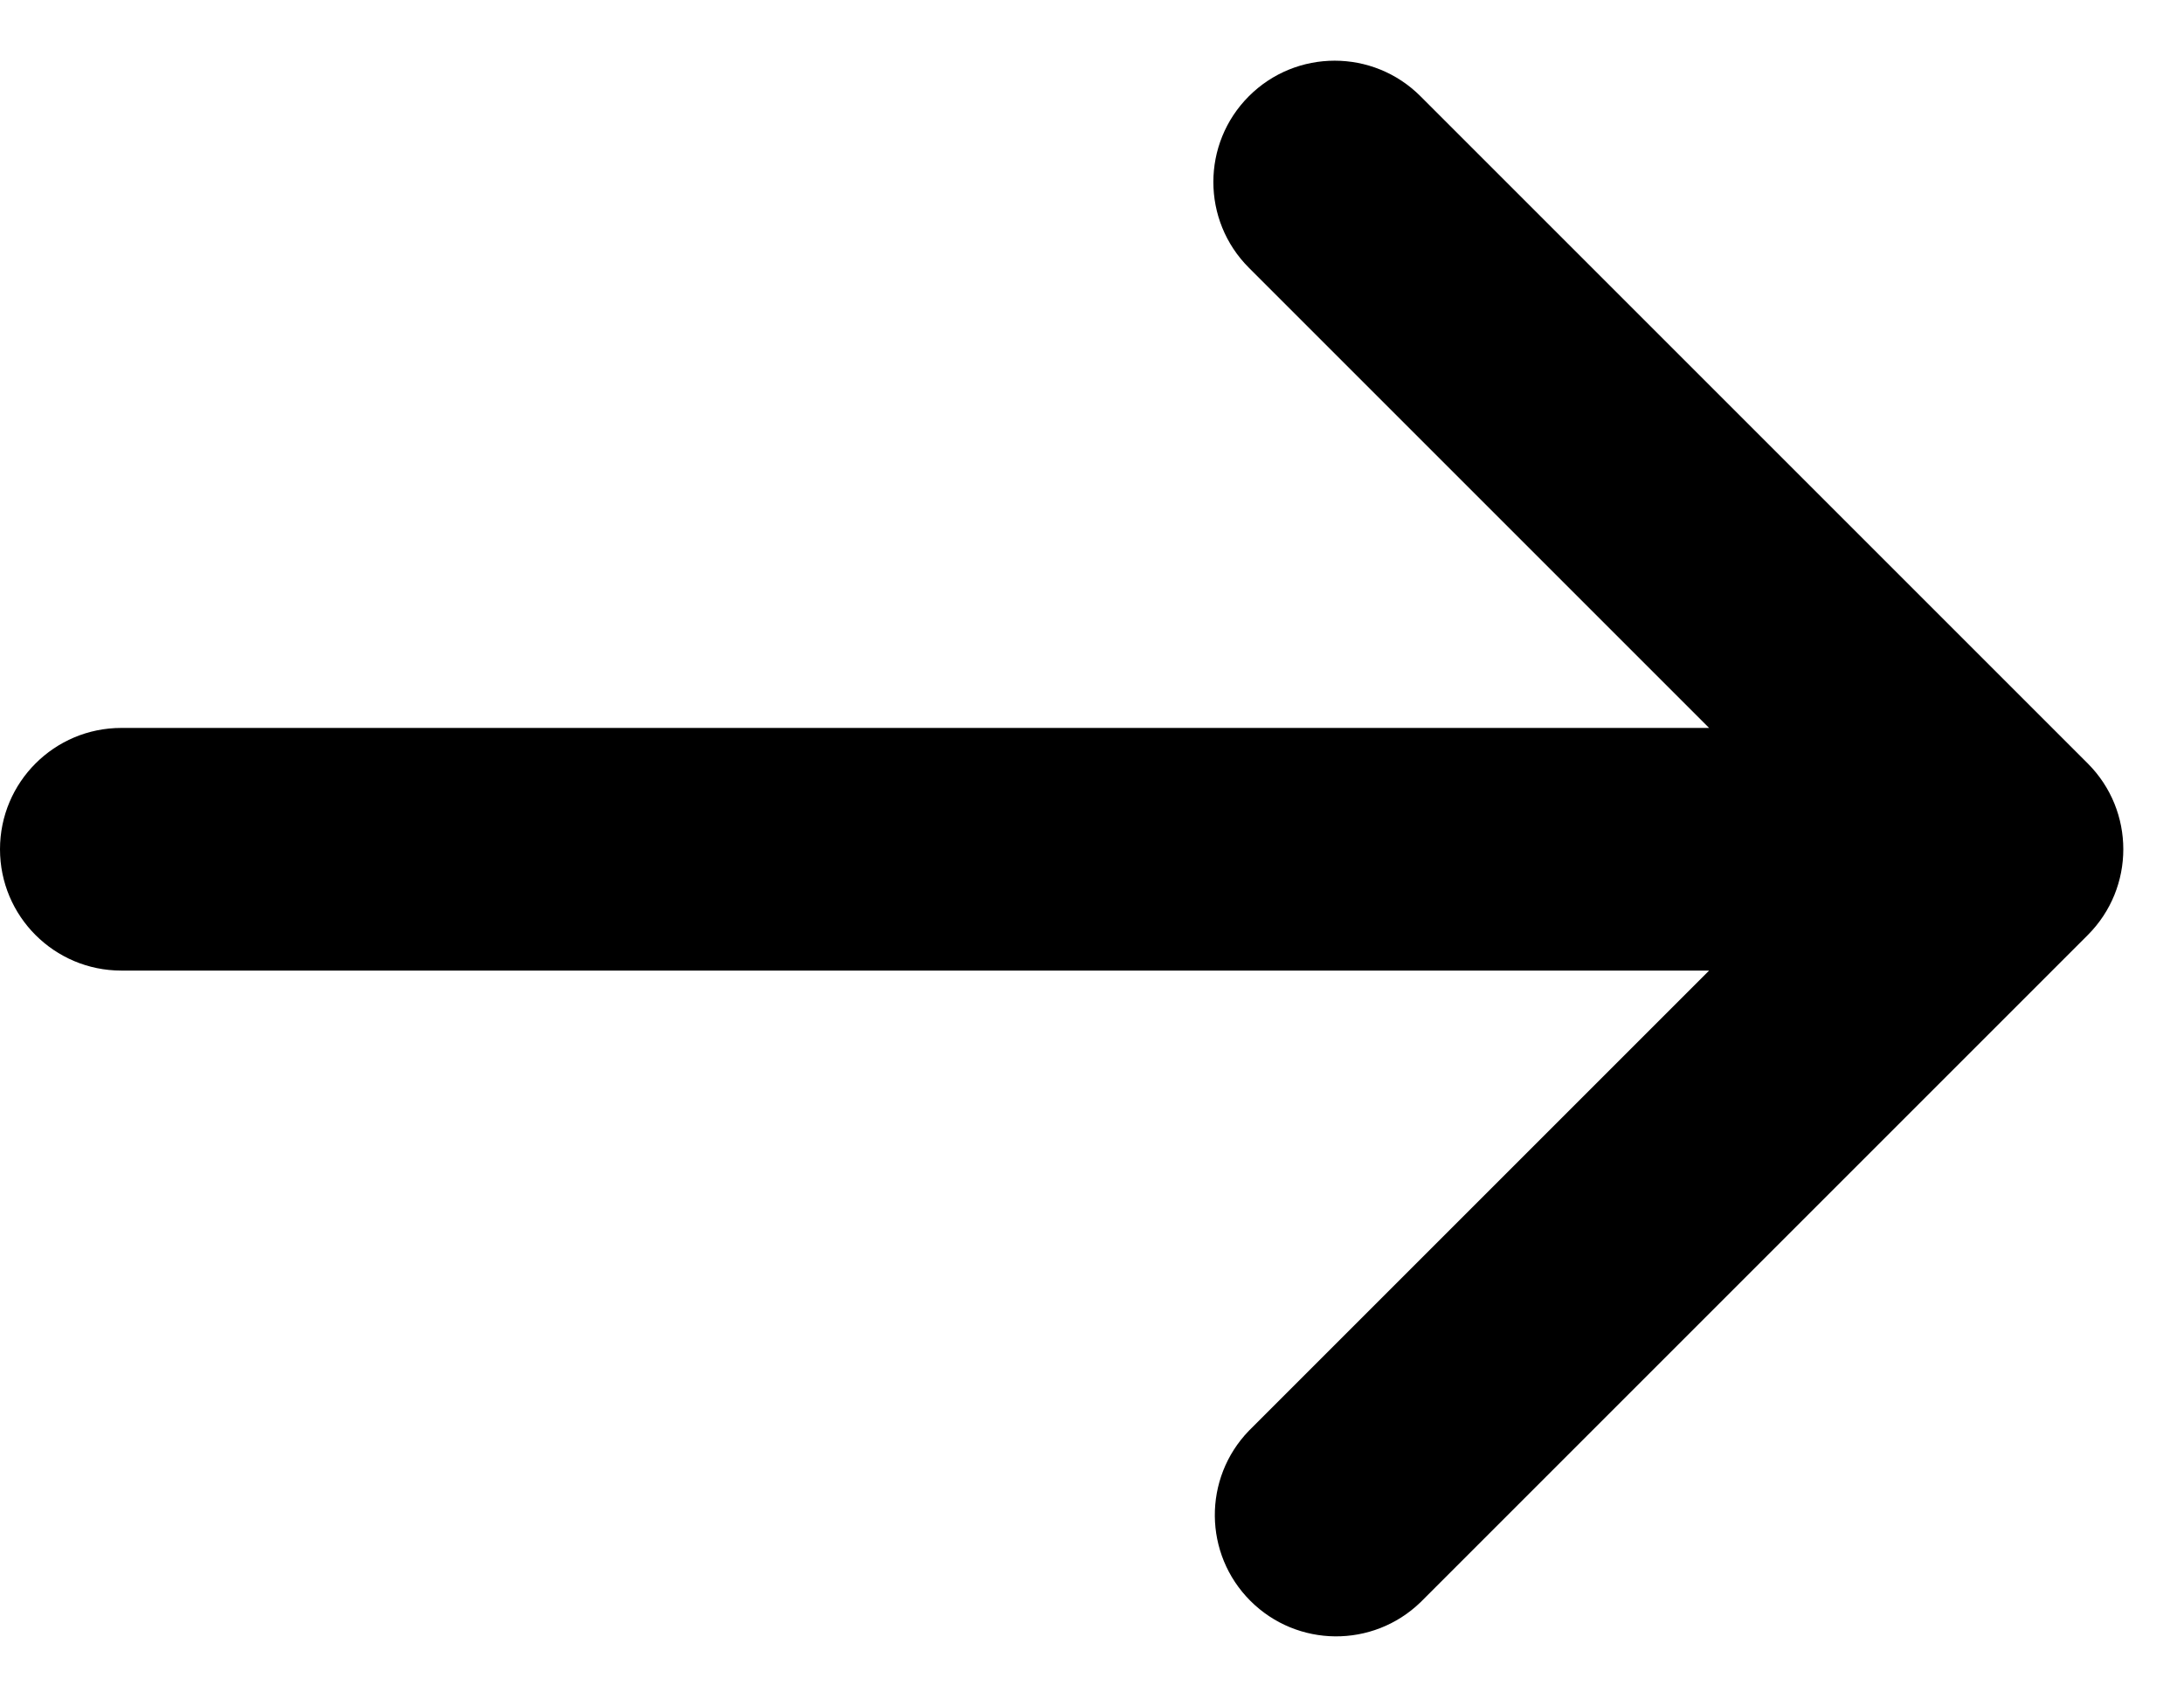
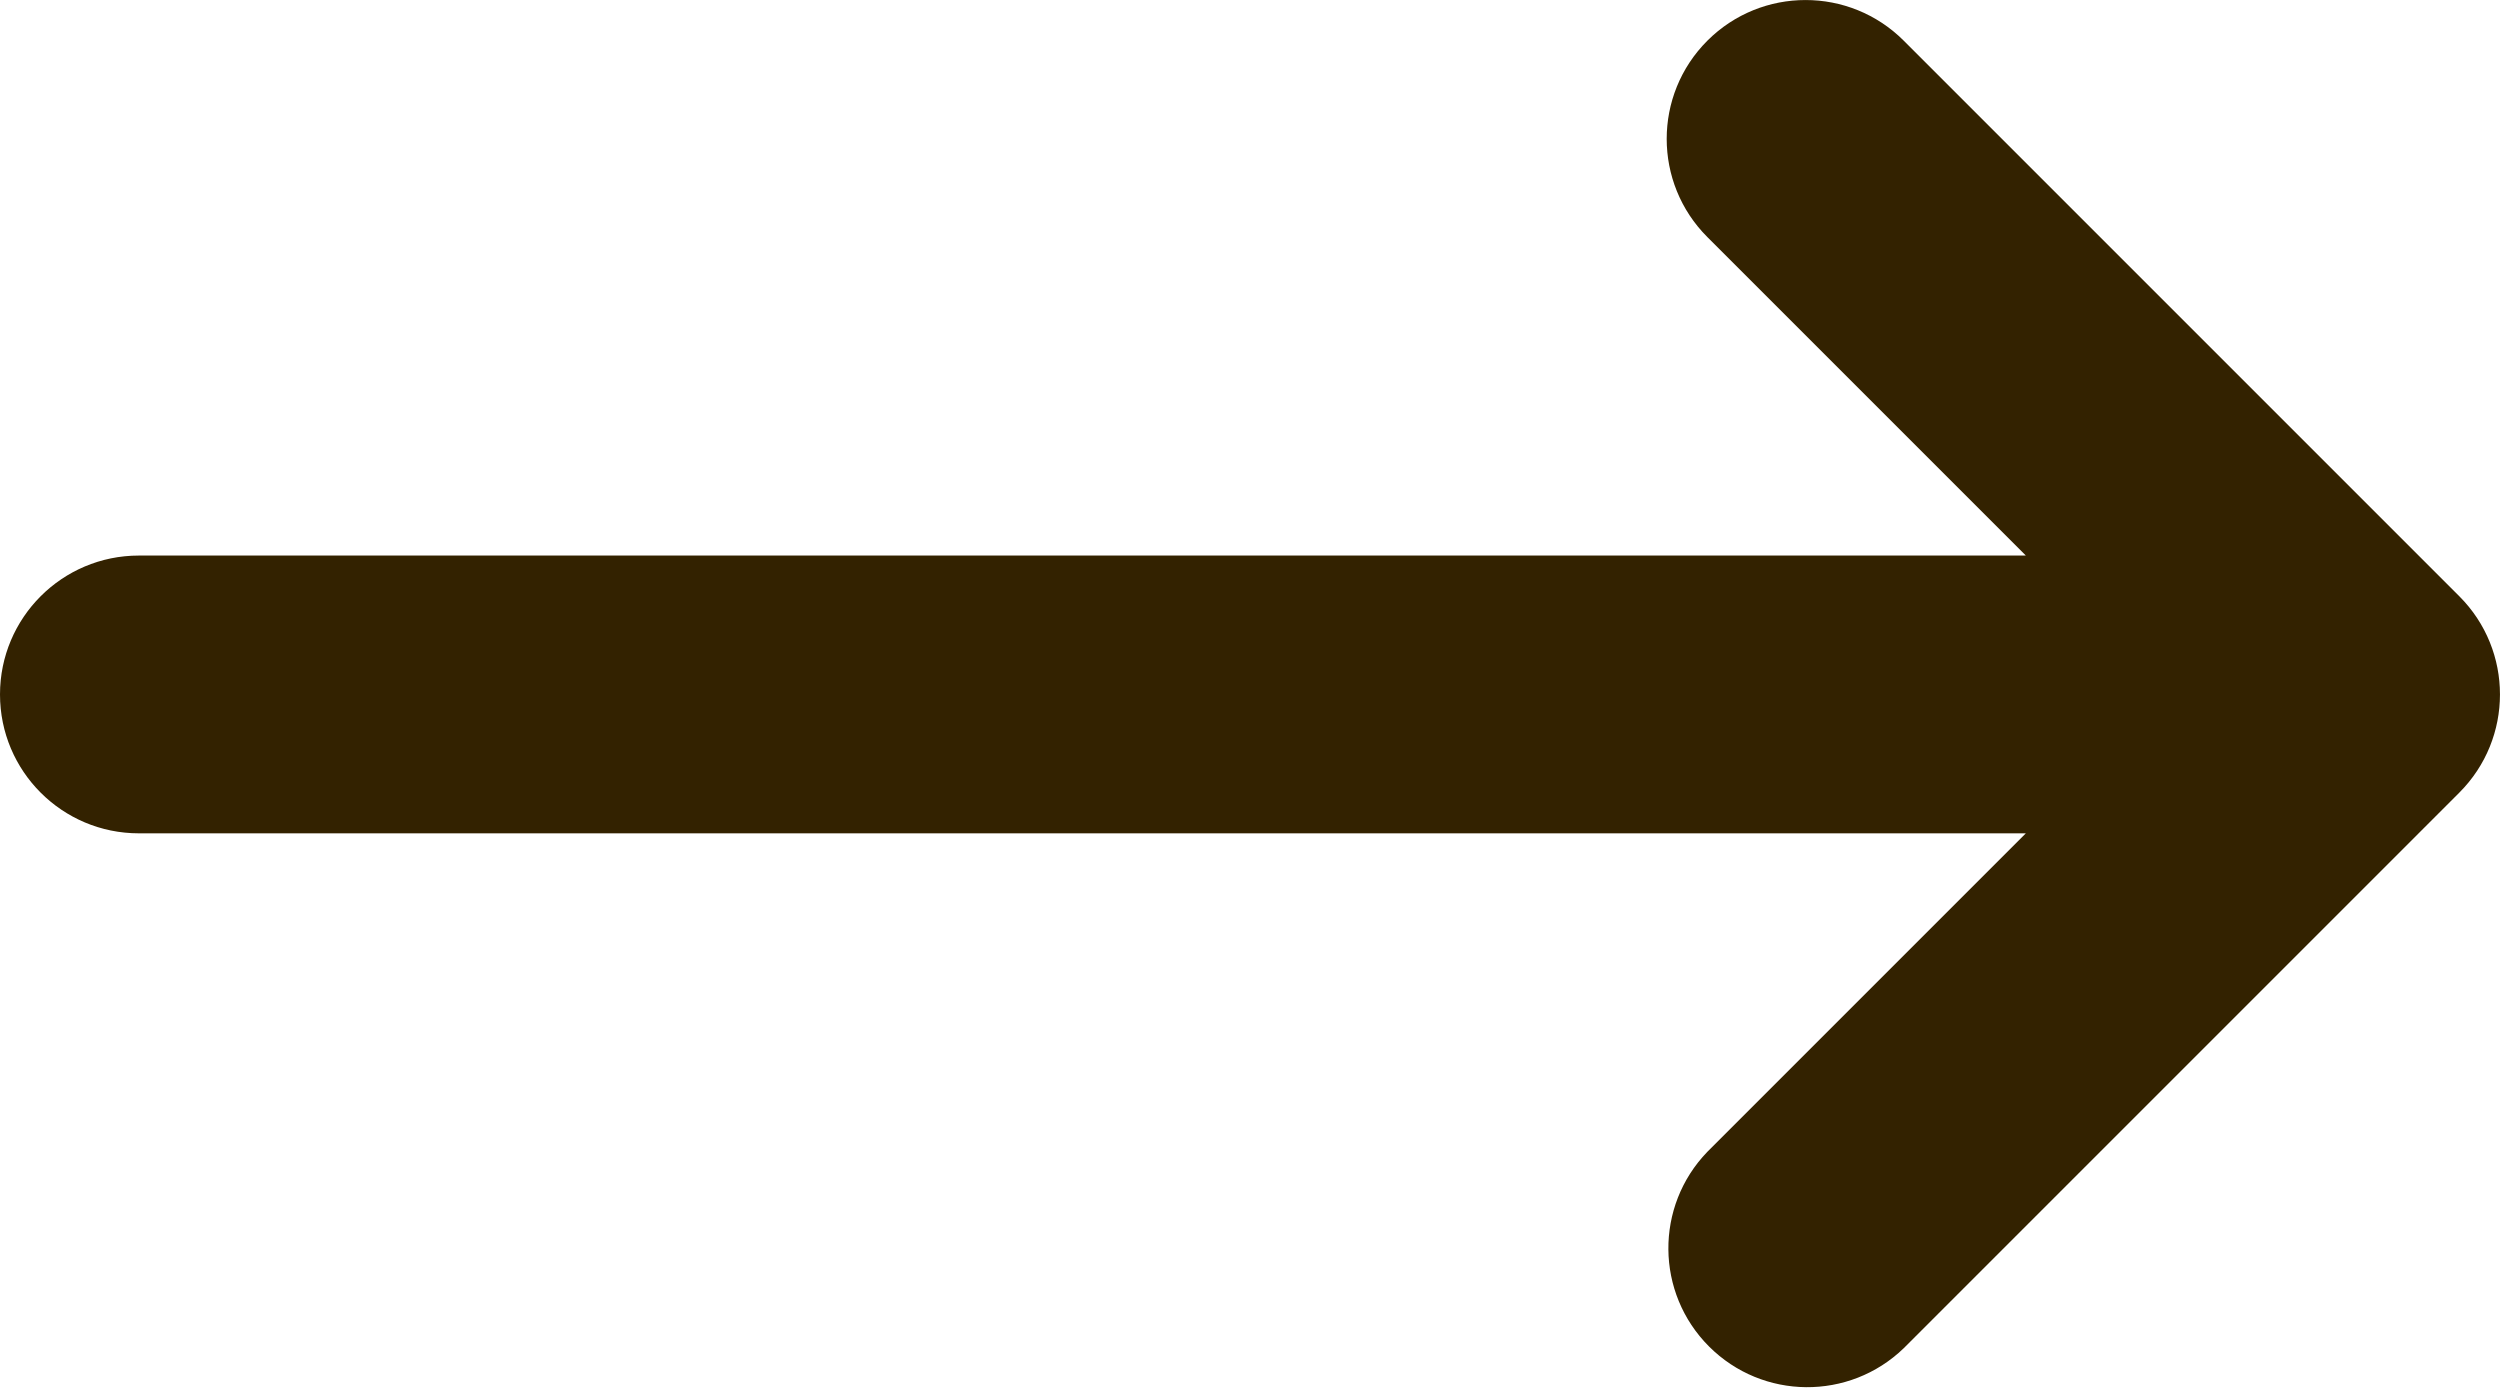
- <svg xmlns="http://www.w3.org/2000/svg" width="18" height="14" fill="none">
-   <path fill="#000" fill-rule="evenodd" d="M10.293.793a1 1 0 0 1 1.414 0l5.5 5.5a1 1 0 0 1 0 1.414l-5.5 5.5a1 1 0 0 1-1.414-1.414L14.086 8H1a1 1 0 0 1 0-2h13.086l-3.793-3.793a1 1 0 0 1 0-1.414Z" clip-rule="evenodd" />
+ <svg xmlns="http://www.w3.org/2000/svg" width="18" height="10" fill="none">
+   <path fill-rule="evenodd" clip-rule="evenodd" d="M12.293.293a1 1 0 0 1 1.414 0l4 4a1 1 0 0 1 0 1.414l-4 4a1 1 0 0 1-1.414-1.414L14.586 6H1a1 1 0 0 1 0-2h13.586l-2.293-2.293a1 1 0 0 1 0-1.414Z" fill="#320" />
</svg>
